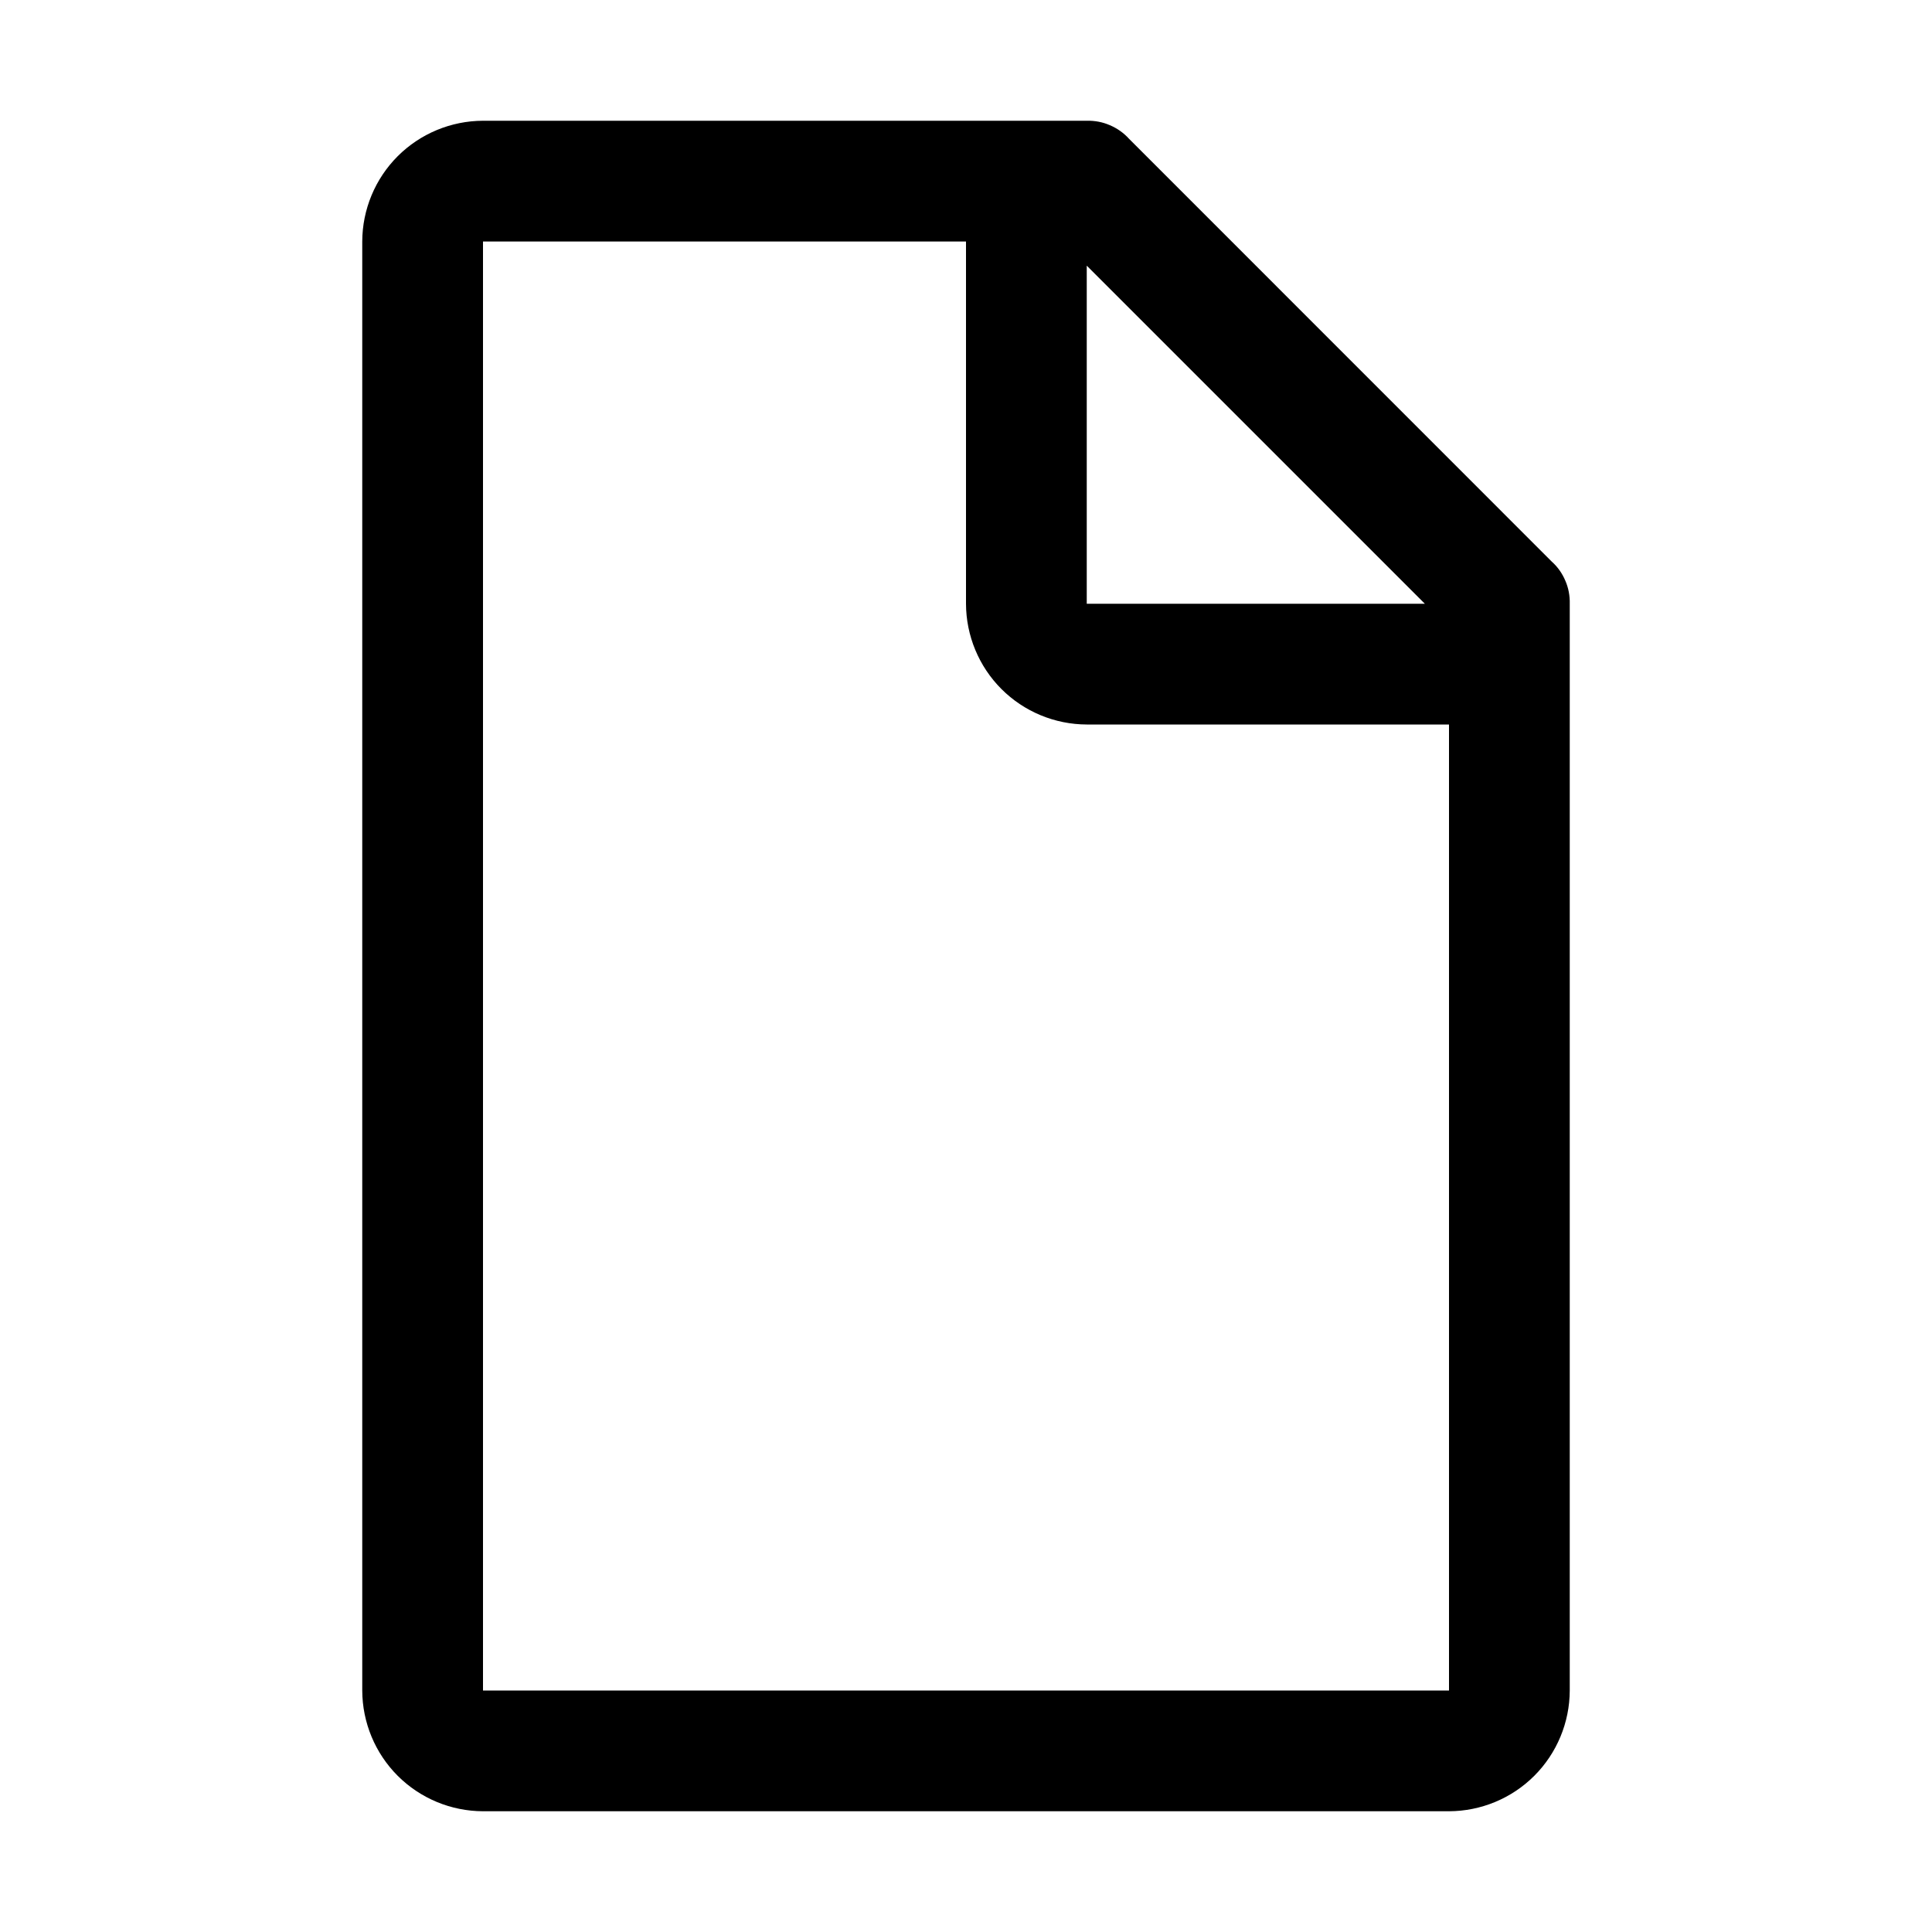
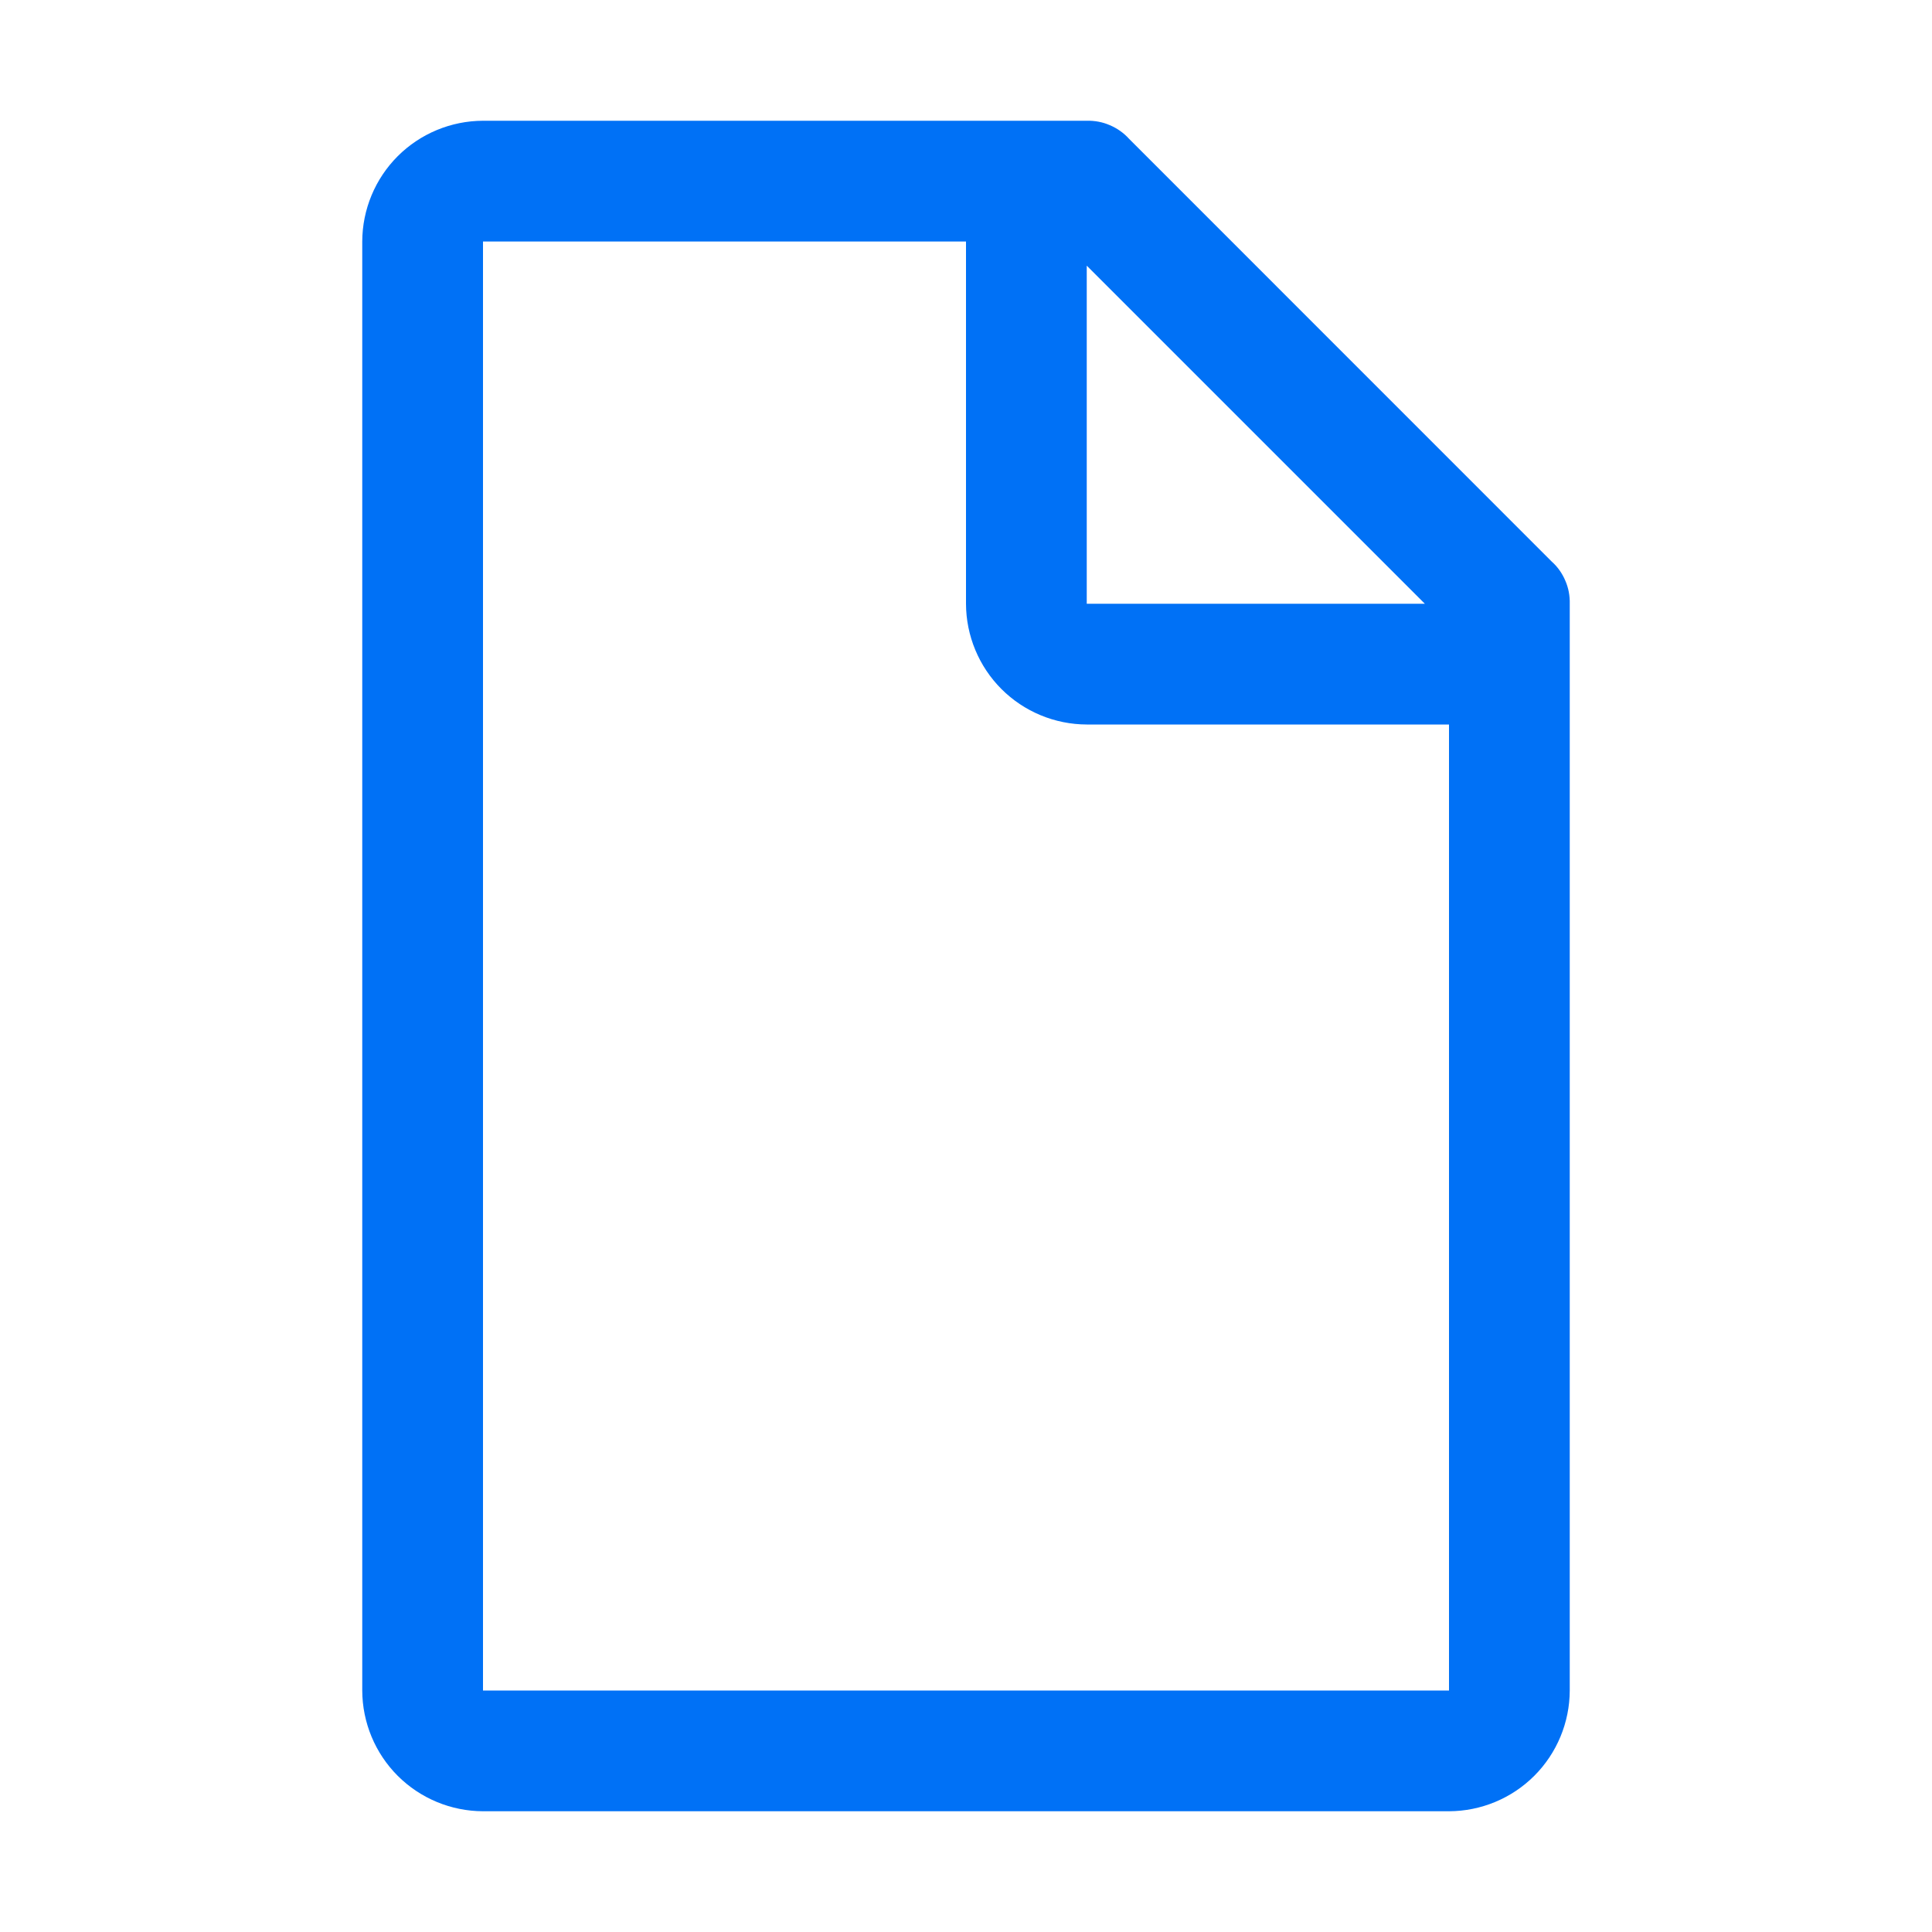
<svg xmlns="http://www.w3.org/2000/svg" width="20" height="20" viewBox="0 0 20 20" fill="none">
-   <path d="M16.062 5.812L11.688 1.437C11.633 1.376 11.565 1.328 11.489 1.296C11.414 1.263 11.332 1.248 11.25 1.25H5C4.669 1.251 4.351 1.383 4.117 1.617C3.883 1.851 3.751 2.169 3.75 2.5V17.5C3.751 17.831 3.883 18.149 4.117 18.383C4.351 18.617 4.669 18.749 5 18.75H15C15.331 18.749 15.649 18.617 15.883 18.383C16.117 18.149 16.249 17.831 16.25 17.5V6.25C16.252 6.168 16.237 6.086 16.204 6.011C16.172 5.935 16.124 5.867 16.062 5.812ZM11.25 2.75L14.75 6.25H11.25V2.75ZM15 17.5H5V2.5H10V6.25C10.001 6.581 10.133 6.899 10.367 7.133C10.601 7.367 10.919 7.499 11.25 7.5H15V17.5Z" fill="black" />
+   <path d="M16.062 5.812L11.688 1.437C11.633 1.376 11.565 1.328 11.489 1.296C11.414 1.263 11.332 1.248 11.25 1.25H5C4.669 1.251 4.351 1.383 4.117 1.617C3.883 1.851 3.751 2.169 3.75 2.5V17.5C3.751 17.831 3.883 18.149 4.117 18.383C4.351 18.617 4.669 18.749 5 18.75H15C15.331 18.749 15.649 18.617 15.883 18.383C16.117 18.149 16.249 17.831 16.25 17.5V6.25C16.252 6.168 16.237 6.086 16.204 6.011C16.172 5.935 16.124 5.867 16.062 5.812ZM11.25 2.75L14.75 6.25H11.25V2.75ZM15 17.5H5V2.5H10V6.25C10.001 6.581 10.133 6.899 10.367 7.133C10.601 7.367 10.919 7.499 11.25 7.5H15V17.5Z" fill="#0071f6" />
</svg>
